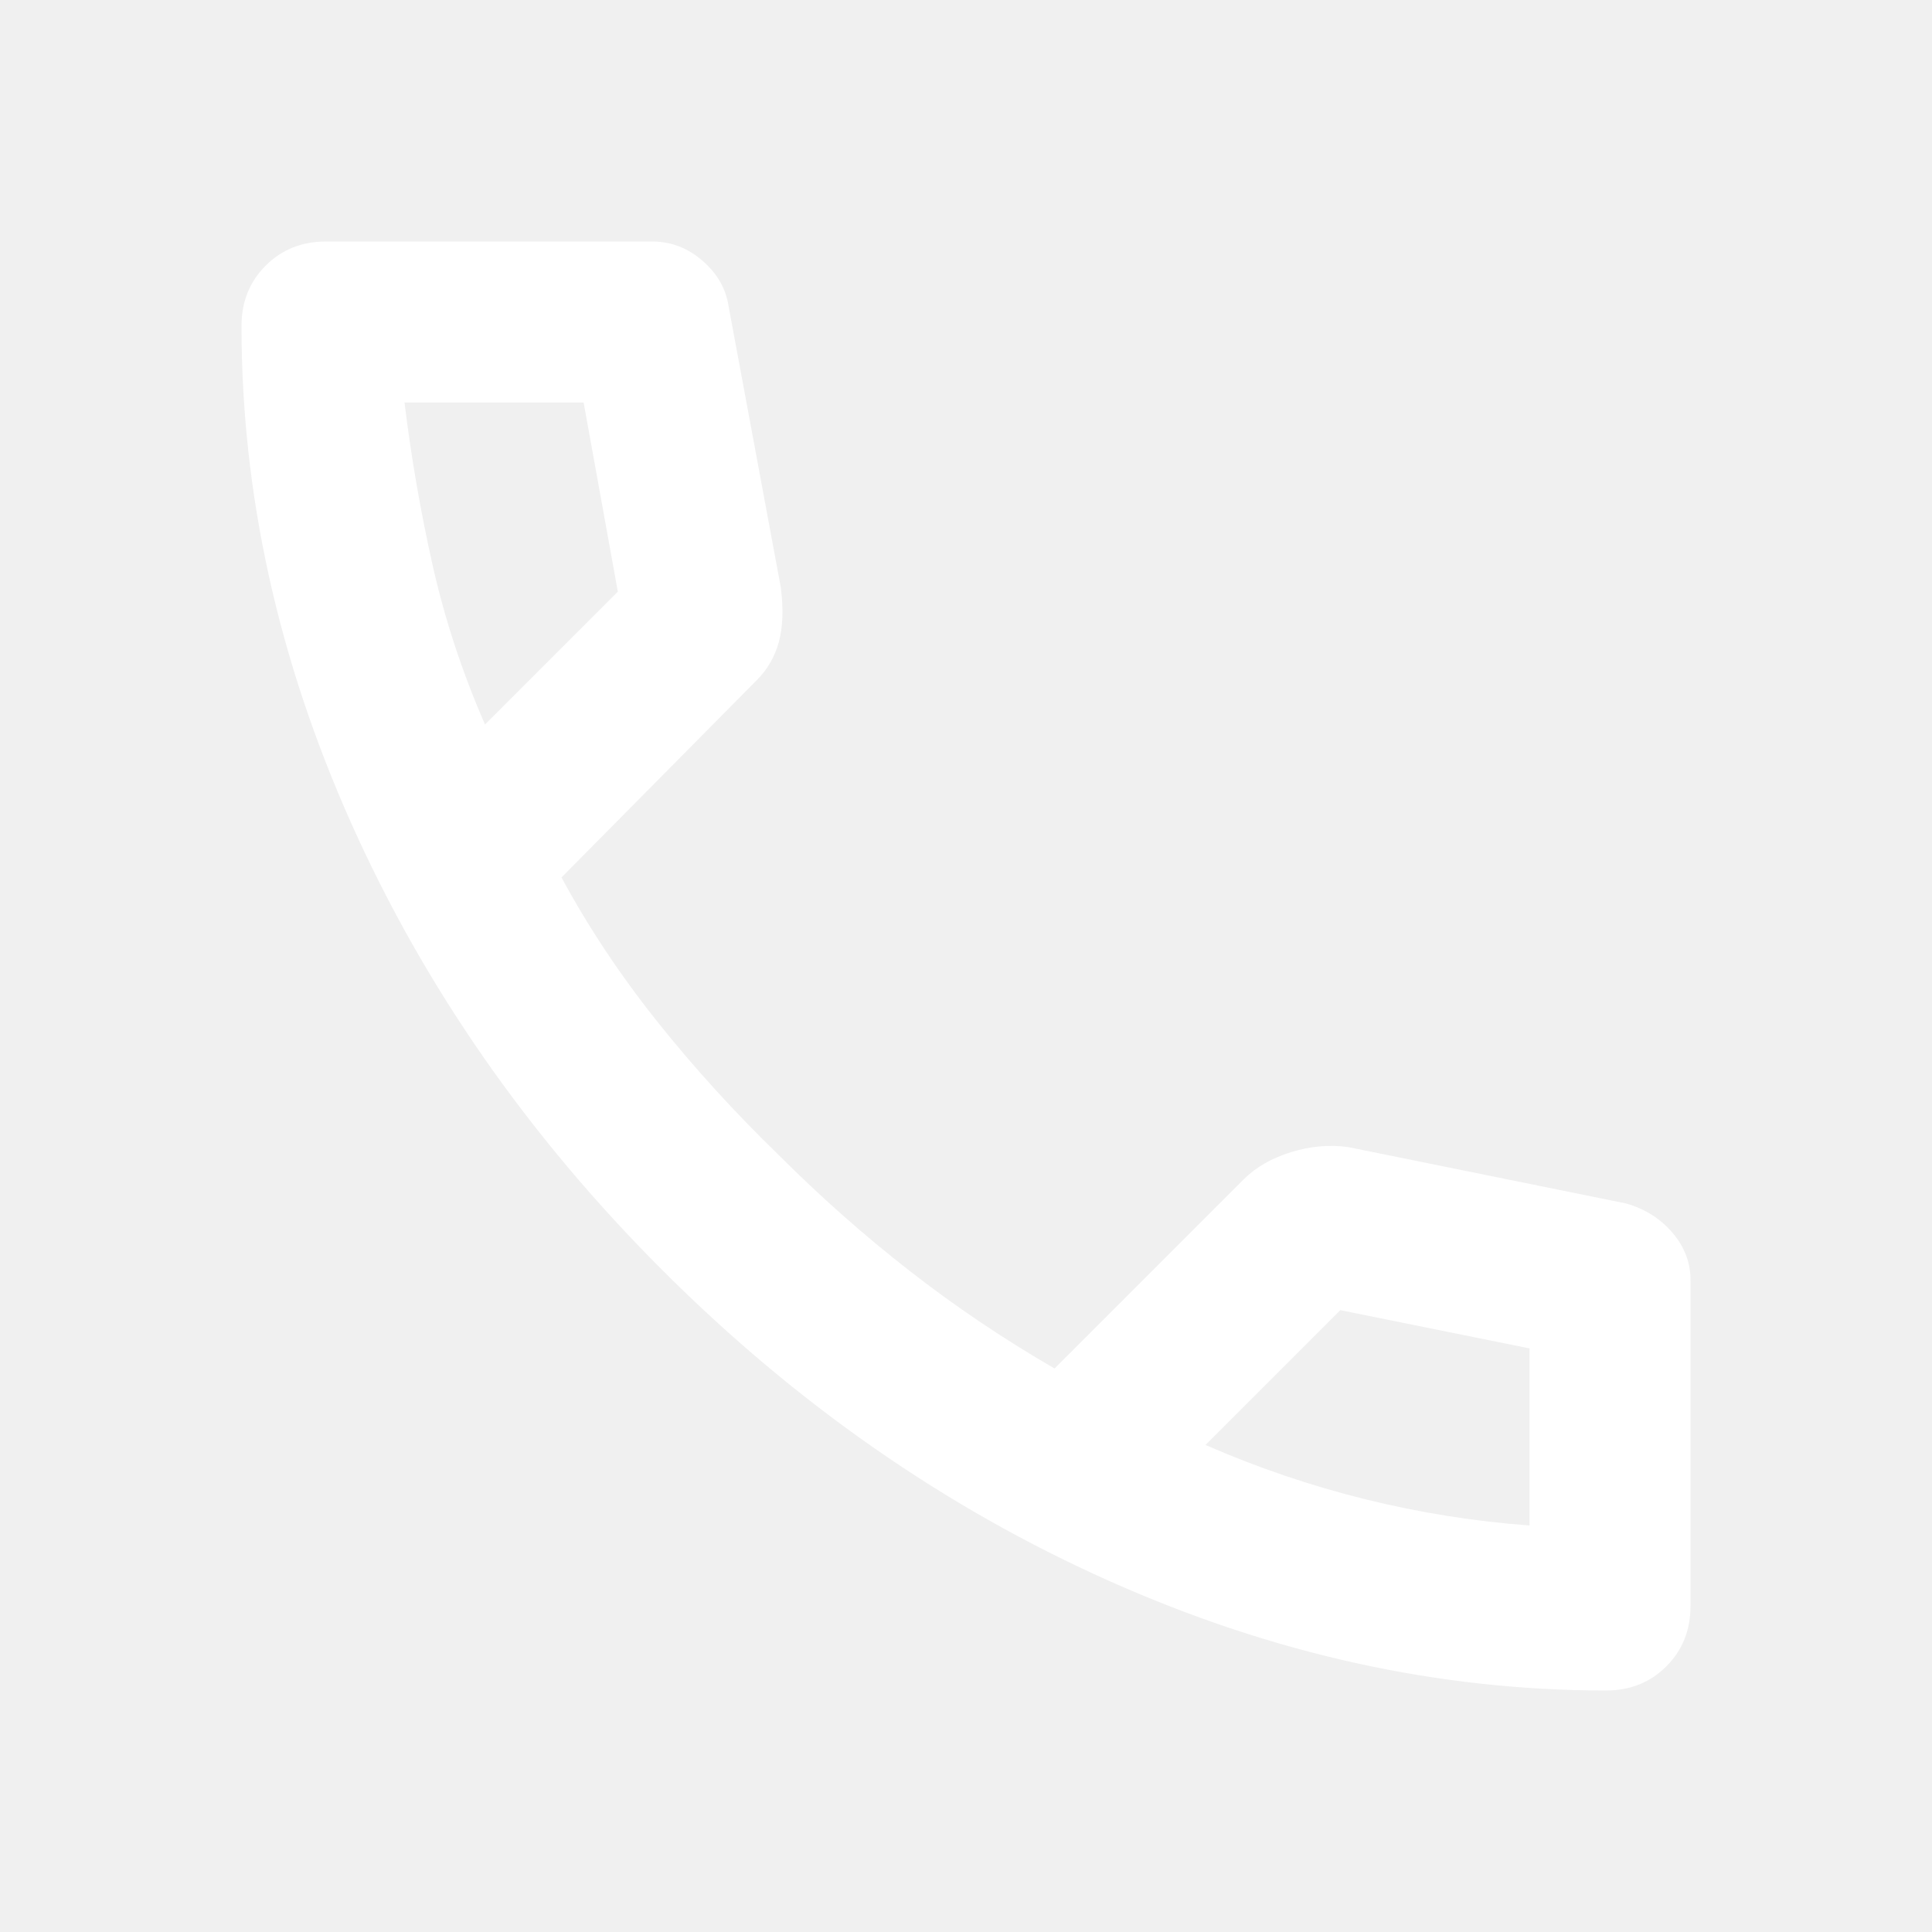
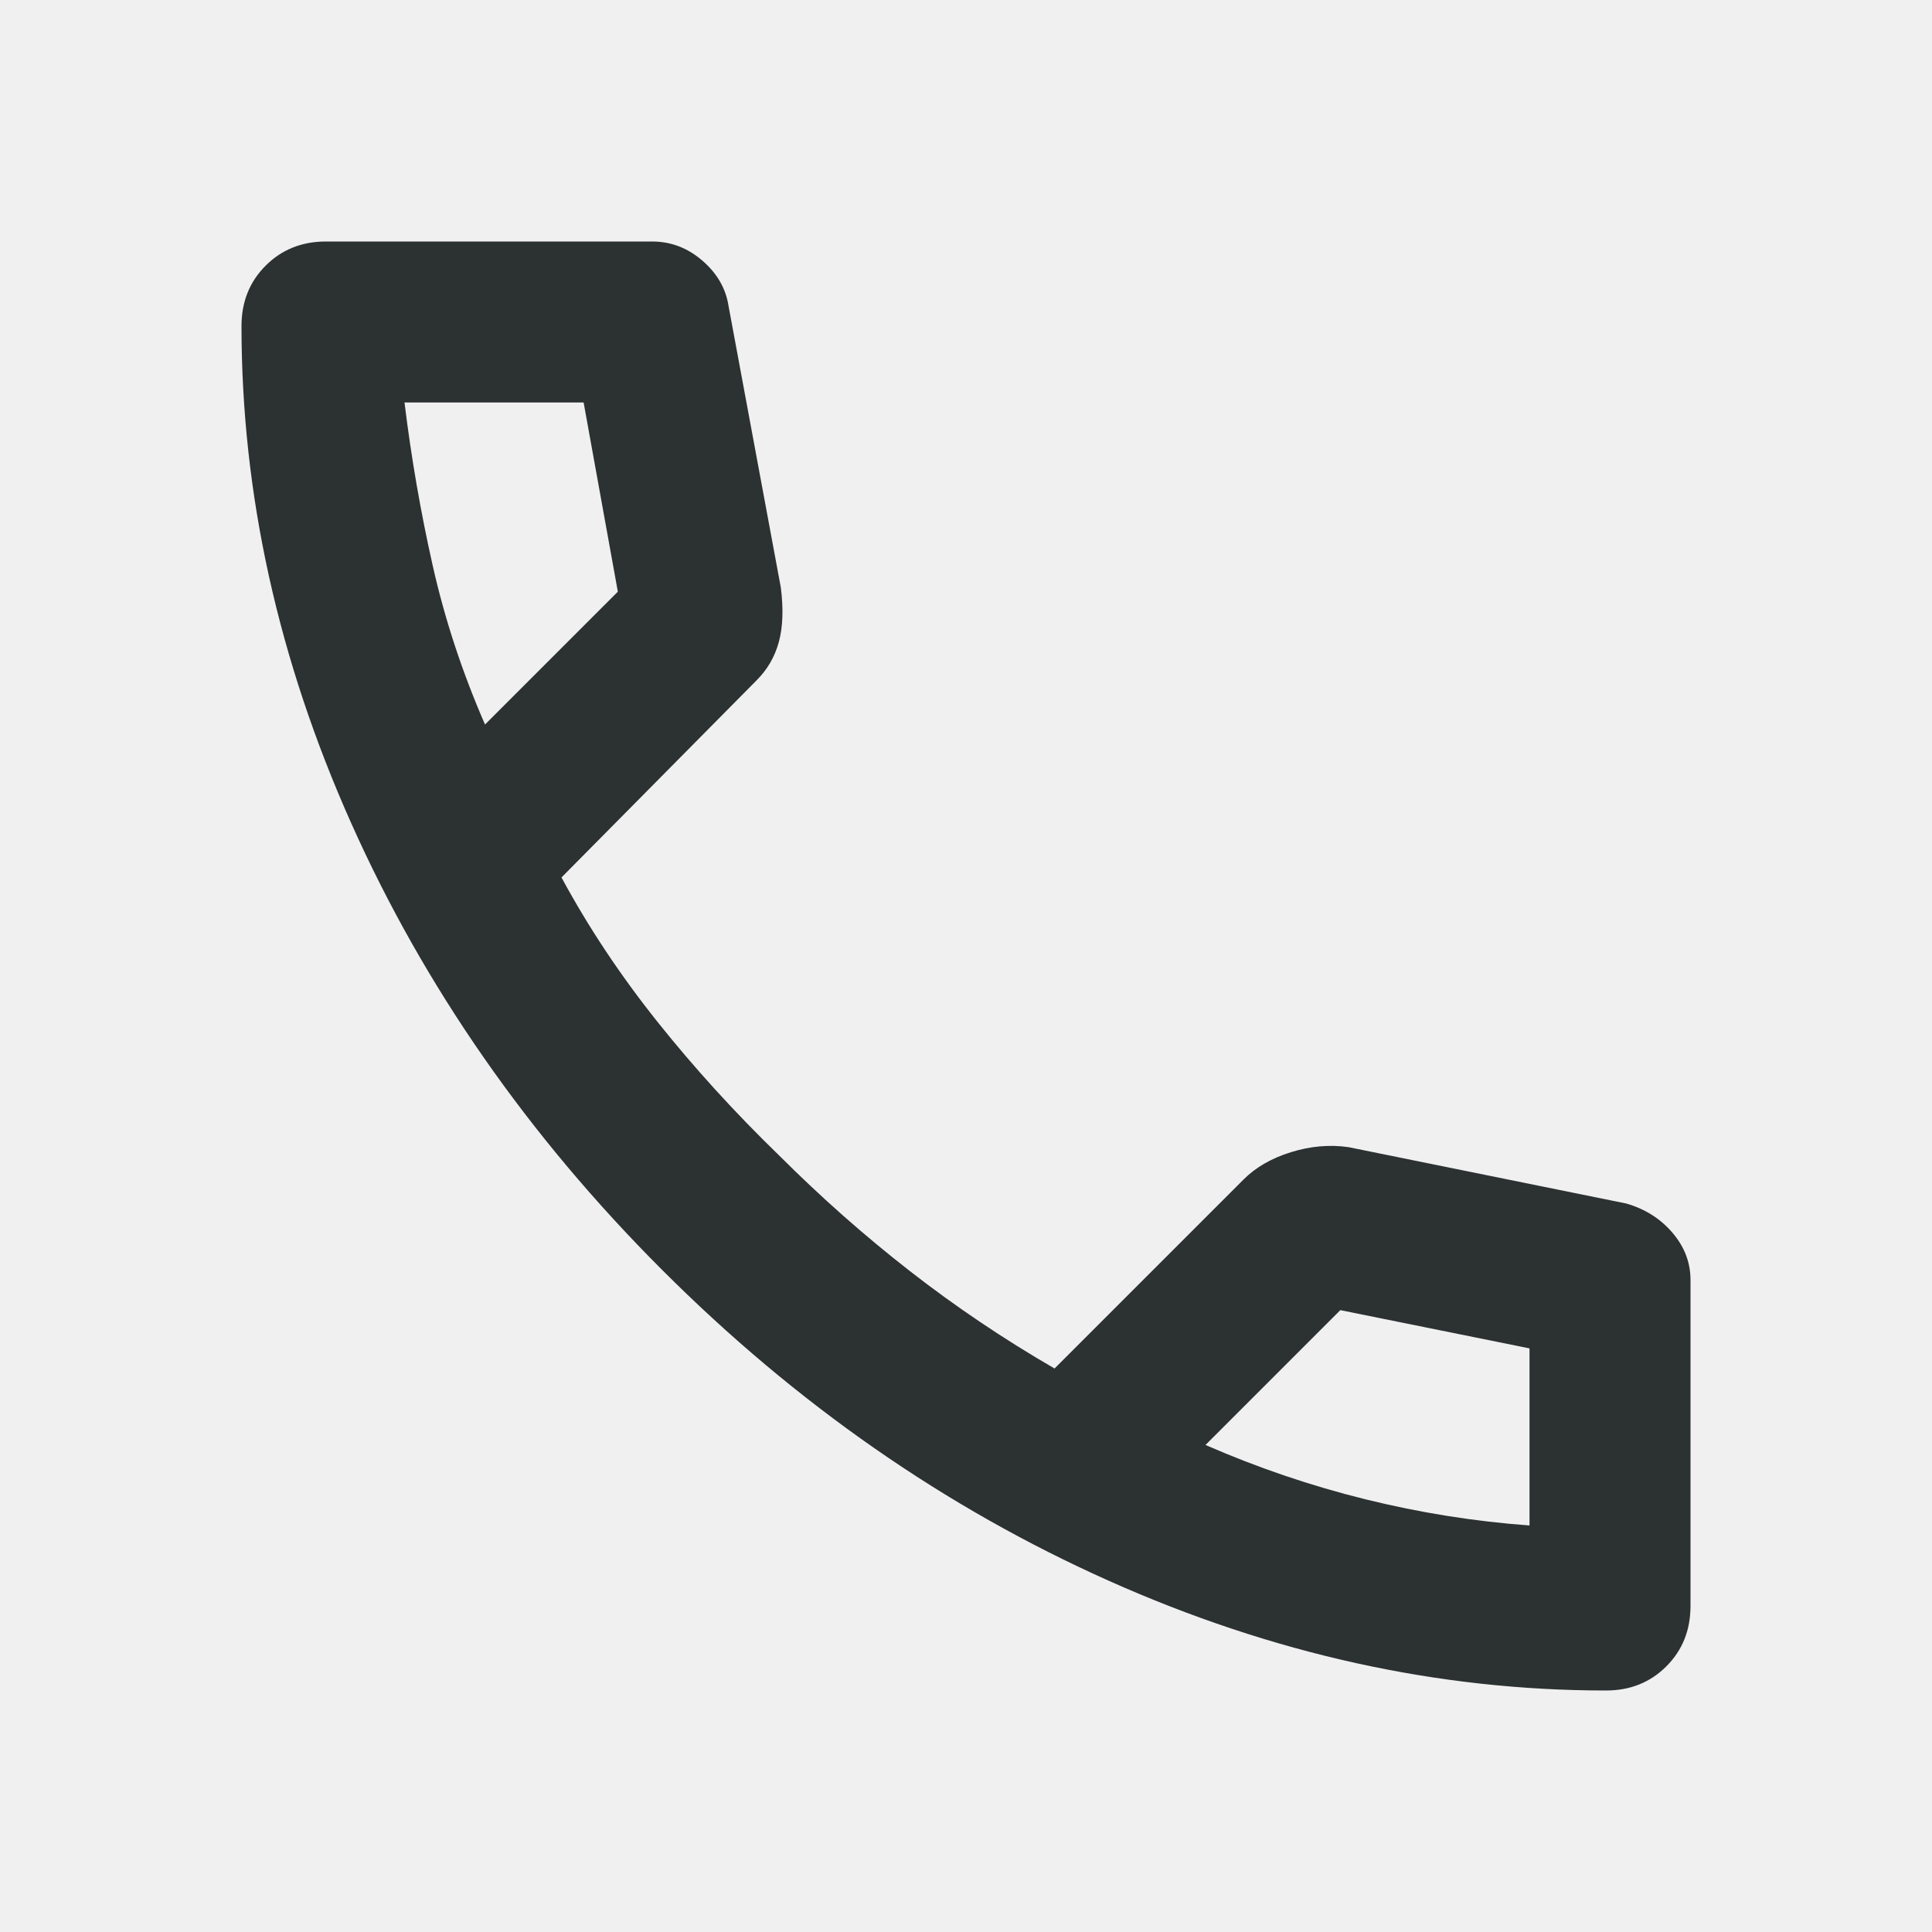
- <svg xmlns="http://www.w3.org/2000/svg" height="24px" viewBox="0 -960 960 960" width="24px" fill="#FFFFFF">
+ <svg xmlns="http://www.w3.org/2000/svg" height="24px" viewBox="0 -960 960 960" width="24px" fill="#2C3132">
  <path d="M798-120q-125 0-247-54.5T329-329Q229-429 174.5-551T120-798q0-18 12-30t30-12h162q14 0 25 9.5t13 22.5l26 140q2 16-1 27t-11 19l-97 98q20 37 47.5 71.5T387-386q31 31 65 57.5t72 48.5l94-94q9-9 23.5-13.5T670-390l138 28q14 4 23 14.5t9 23.5v162q0 18-12 30t-30 12ZM241-600l66-66-17-94h-89q5 41 14 81t26 79Zm358 358q39 17 79.5 27t81.5 13v-88l-94-19-67 67ZM241-600Zm358 358Z" />
</svg>
